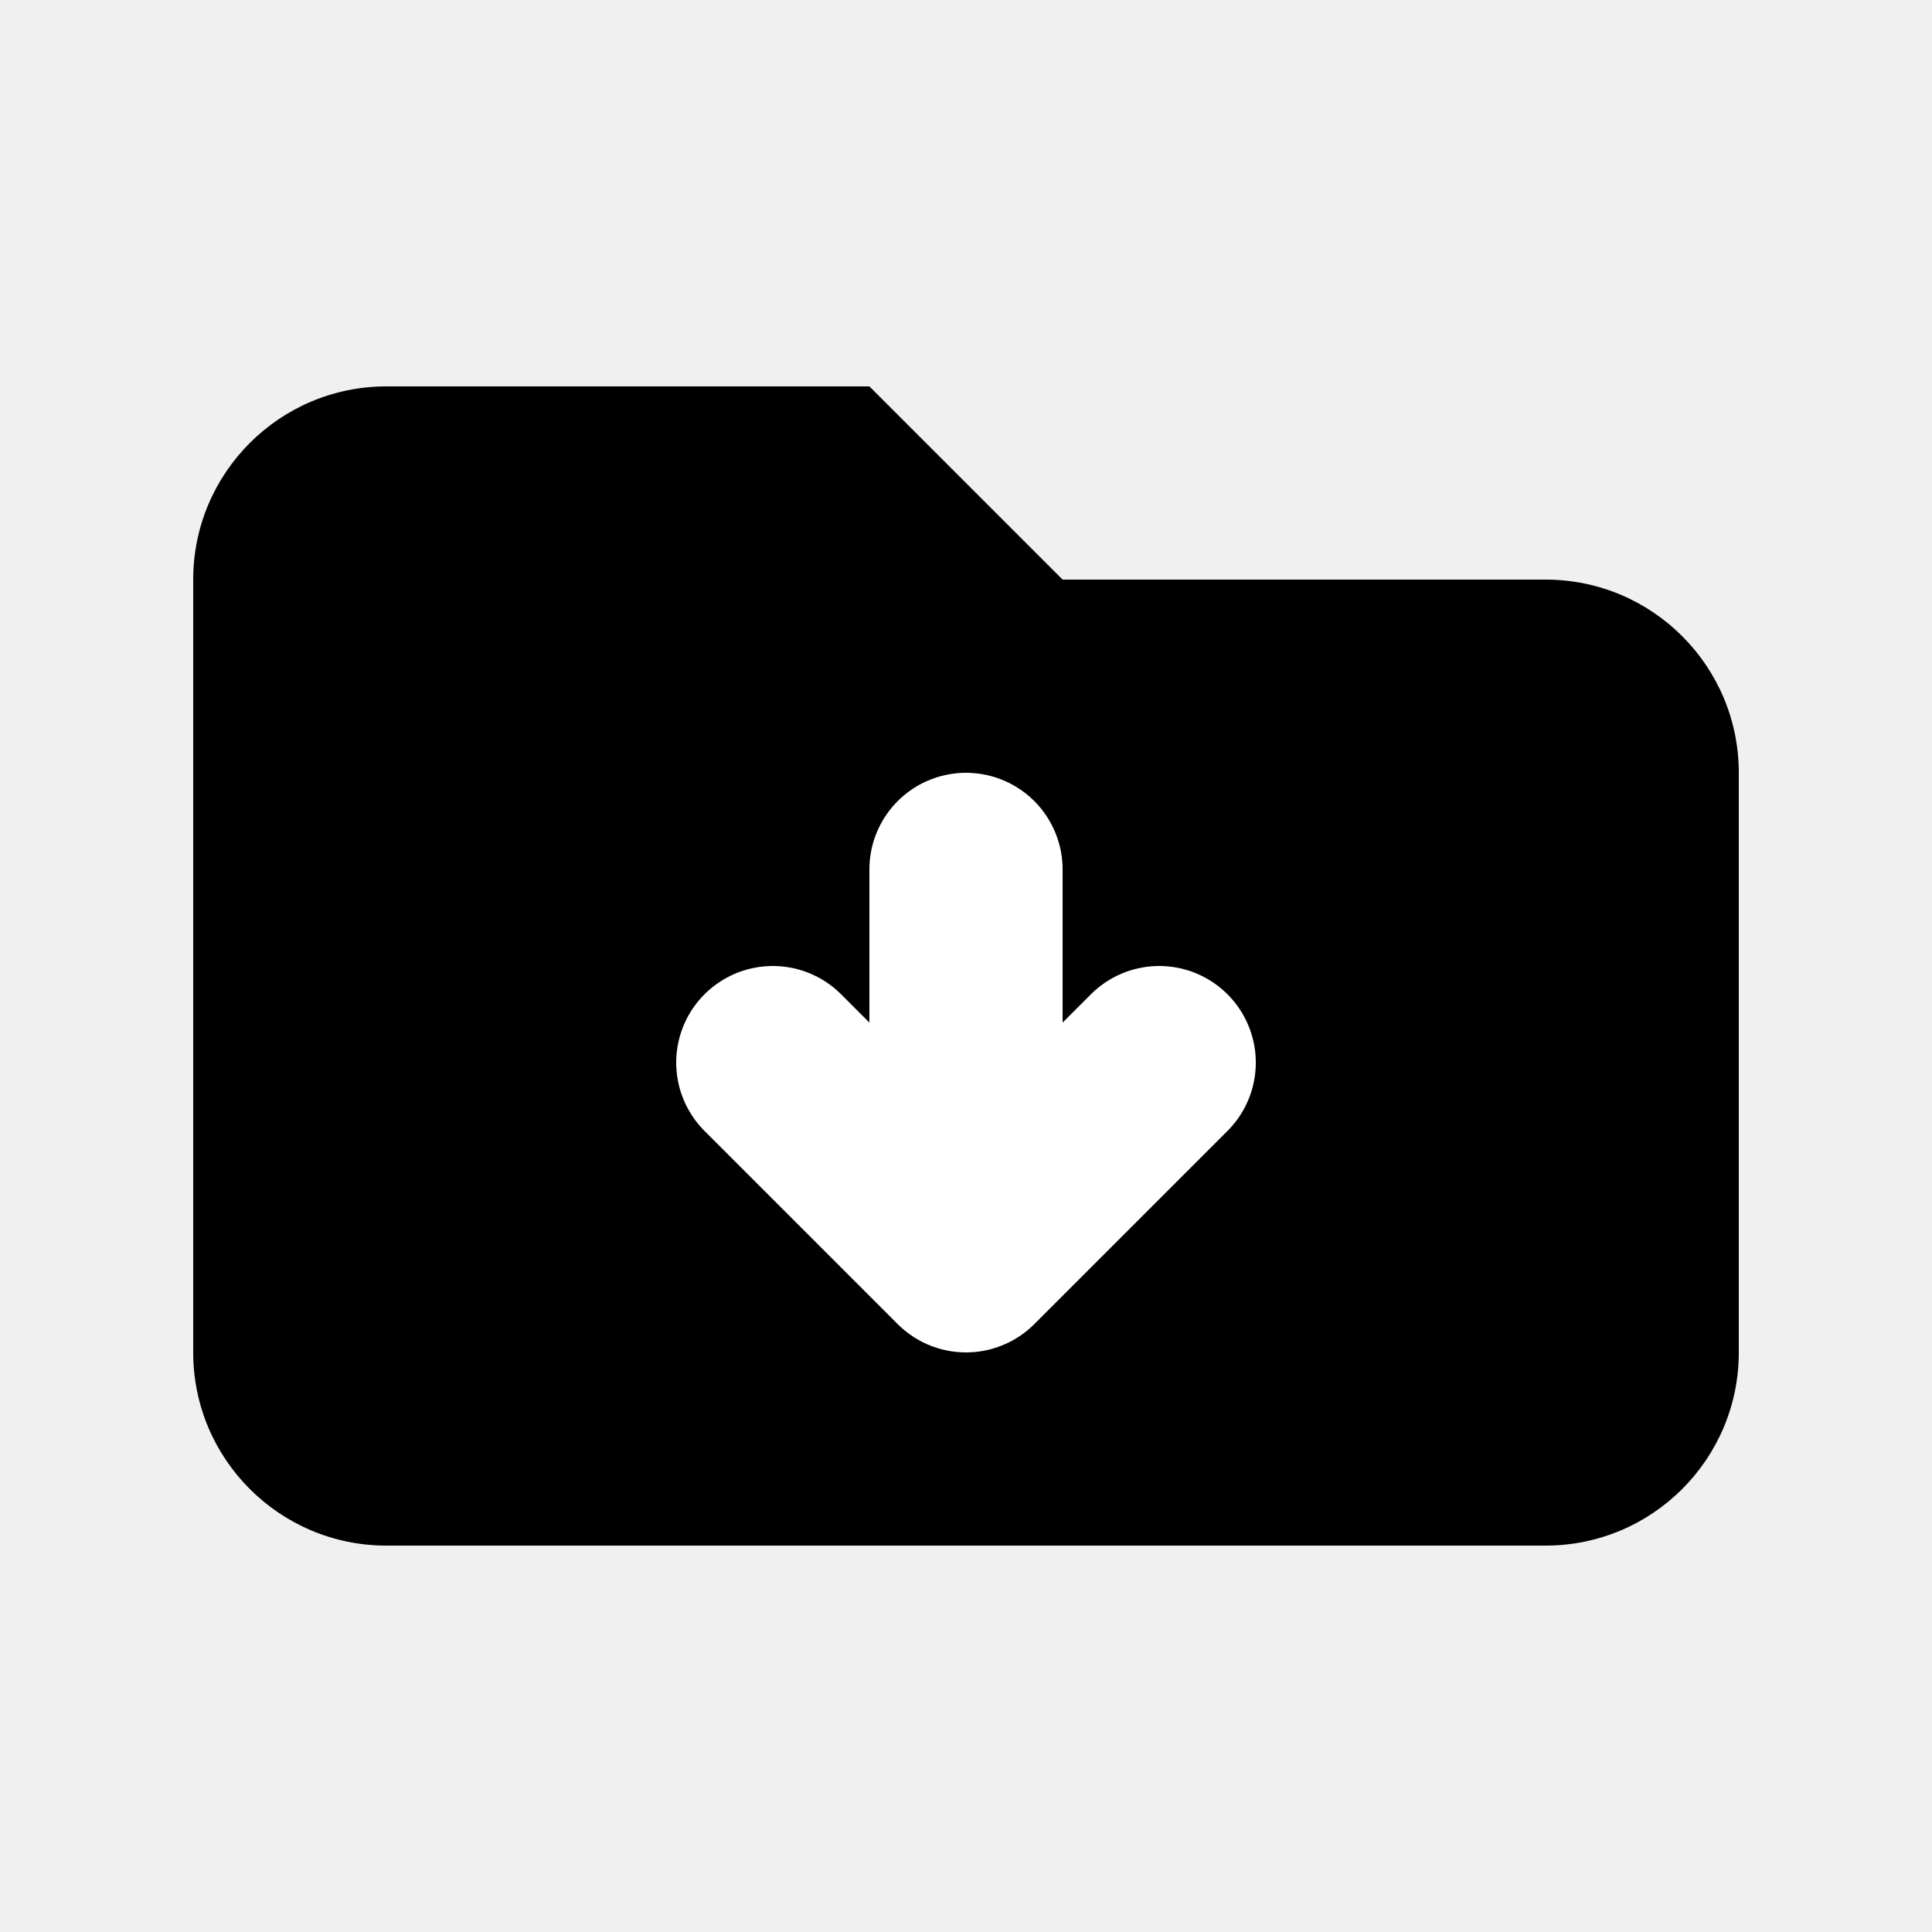
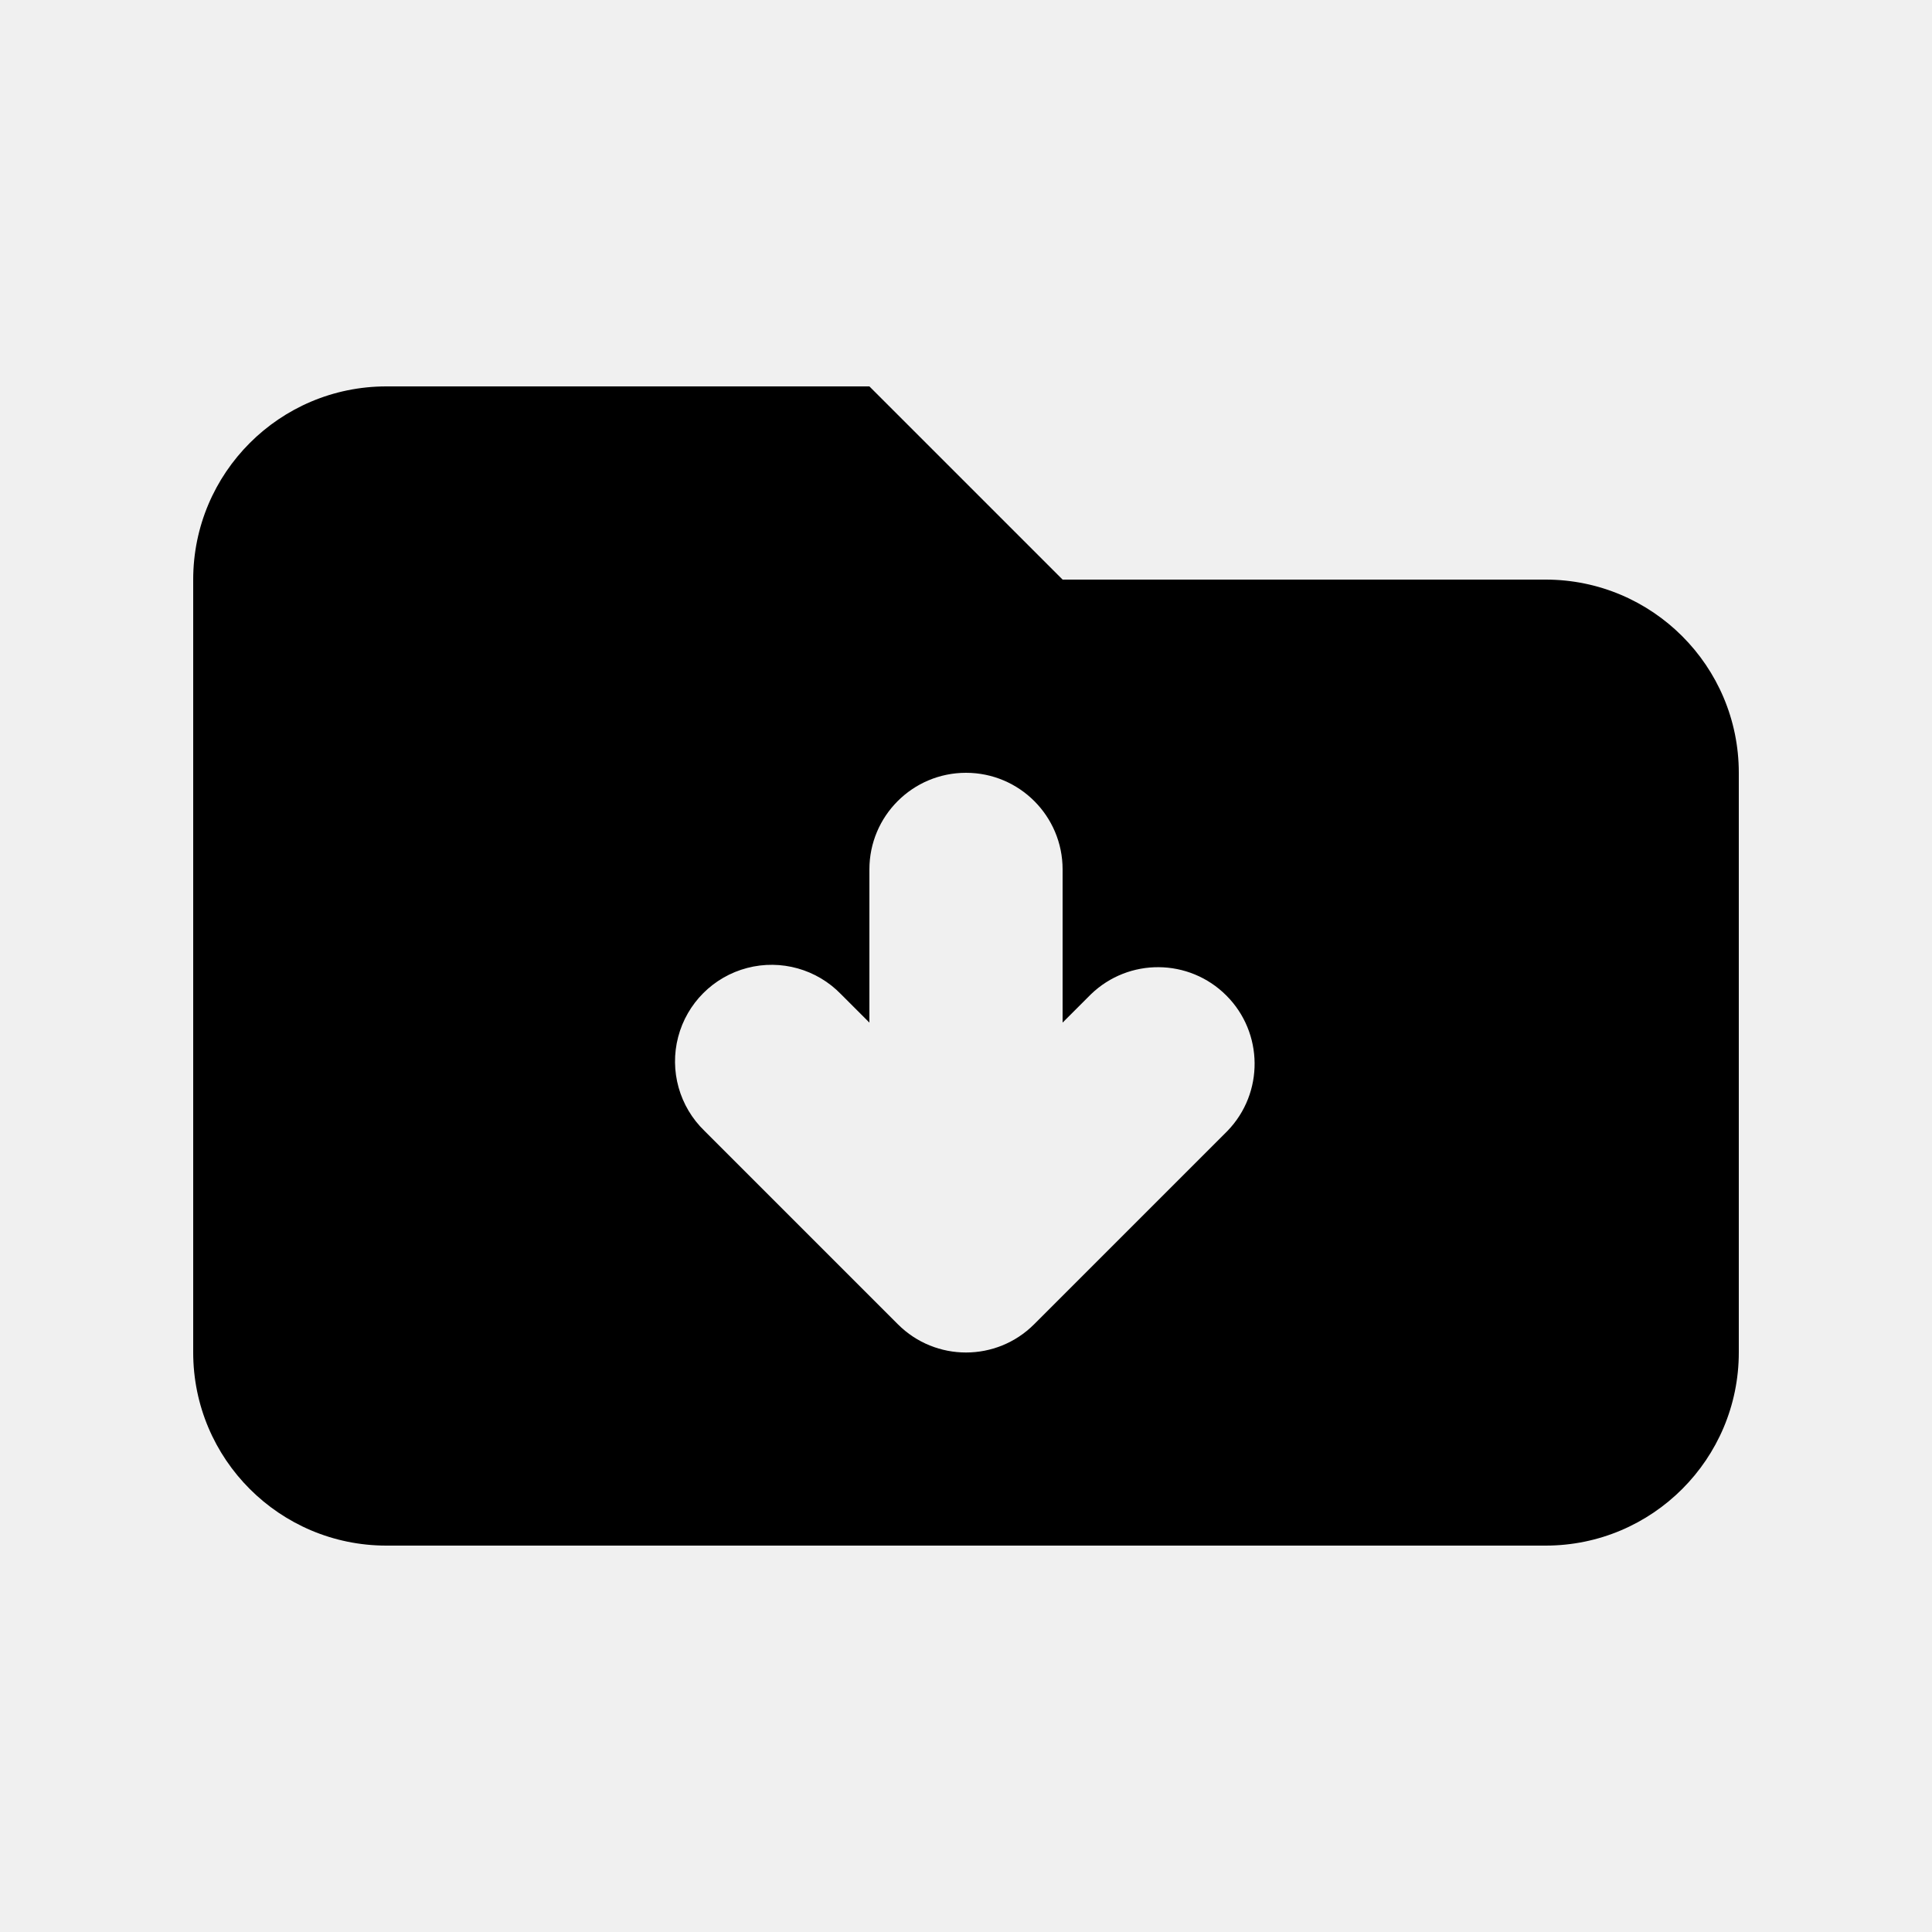
- <svg xmlns="http://www.w3.org/2000/svg" viewBox="0 0 20 20" fill="currentColor">
-   <path d="M2 6a2 2 0 012-2h5l2 2h5a2 2 0 012 2v6a2 2 0 01-2 2H4a2 2 0 01-2-2V6z" />
-   <path stroke="#fff" stroke-linecap="round" stroke-linejoin="round" stroke-width="2" d="M10 9v4m0 0l-2-2m2 2l2-2" />
+ <svg xmlns="http://www.w3.org/2000/svg" class="h-5 w-5" viewBox="0 0 20 20" fill="currentColor">
+   <path fill-rule="evenodd" d="M4 4a2 2 0 00-2 2v8a2 2 0 002 2h12a2 2 0 002-2V8a2 2 0 00-2-2h-5L9 4H4zm7 5a1 1 0 10-2 0v1.586l-.293-.293a1 1 0 10-1.414 1.414l2 2 .002.002a.997.997 0 001.41 0l.002-.002 2-2a1 1 0 00-1.414-1.414l-.293.293V9z" />
</svg>
